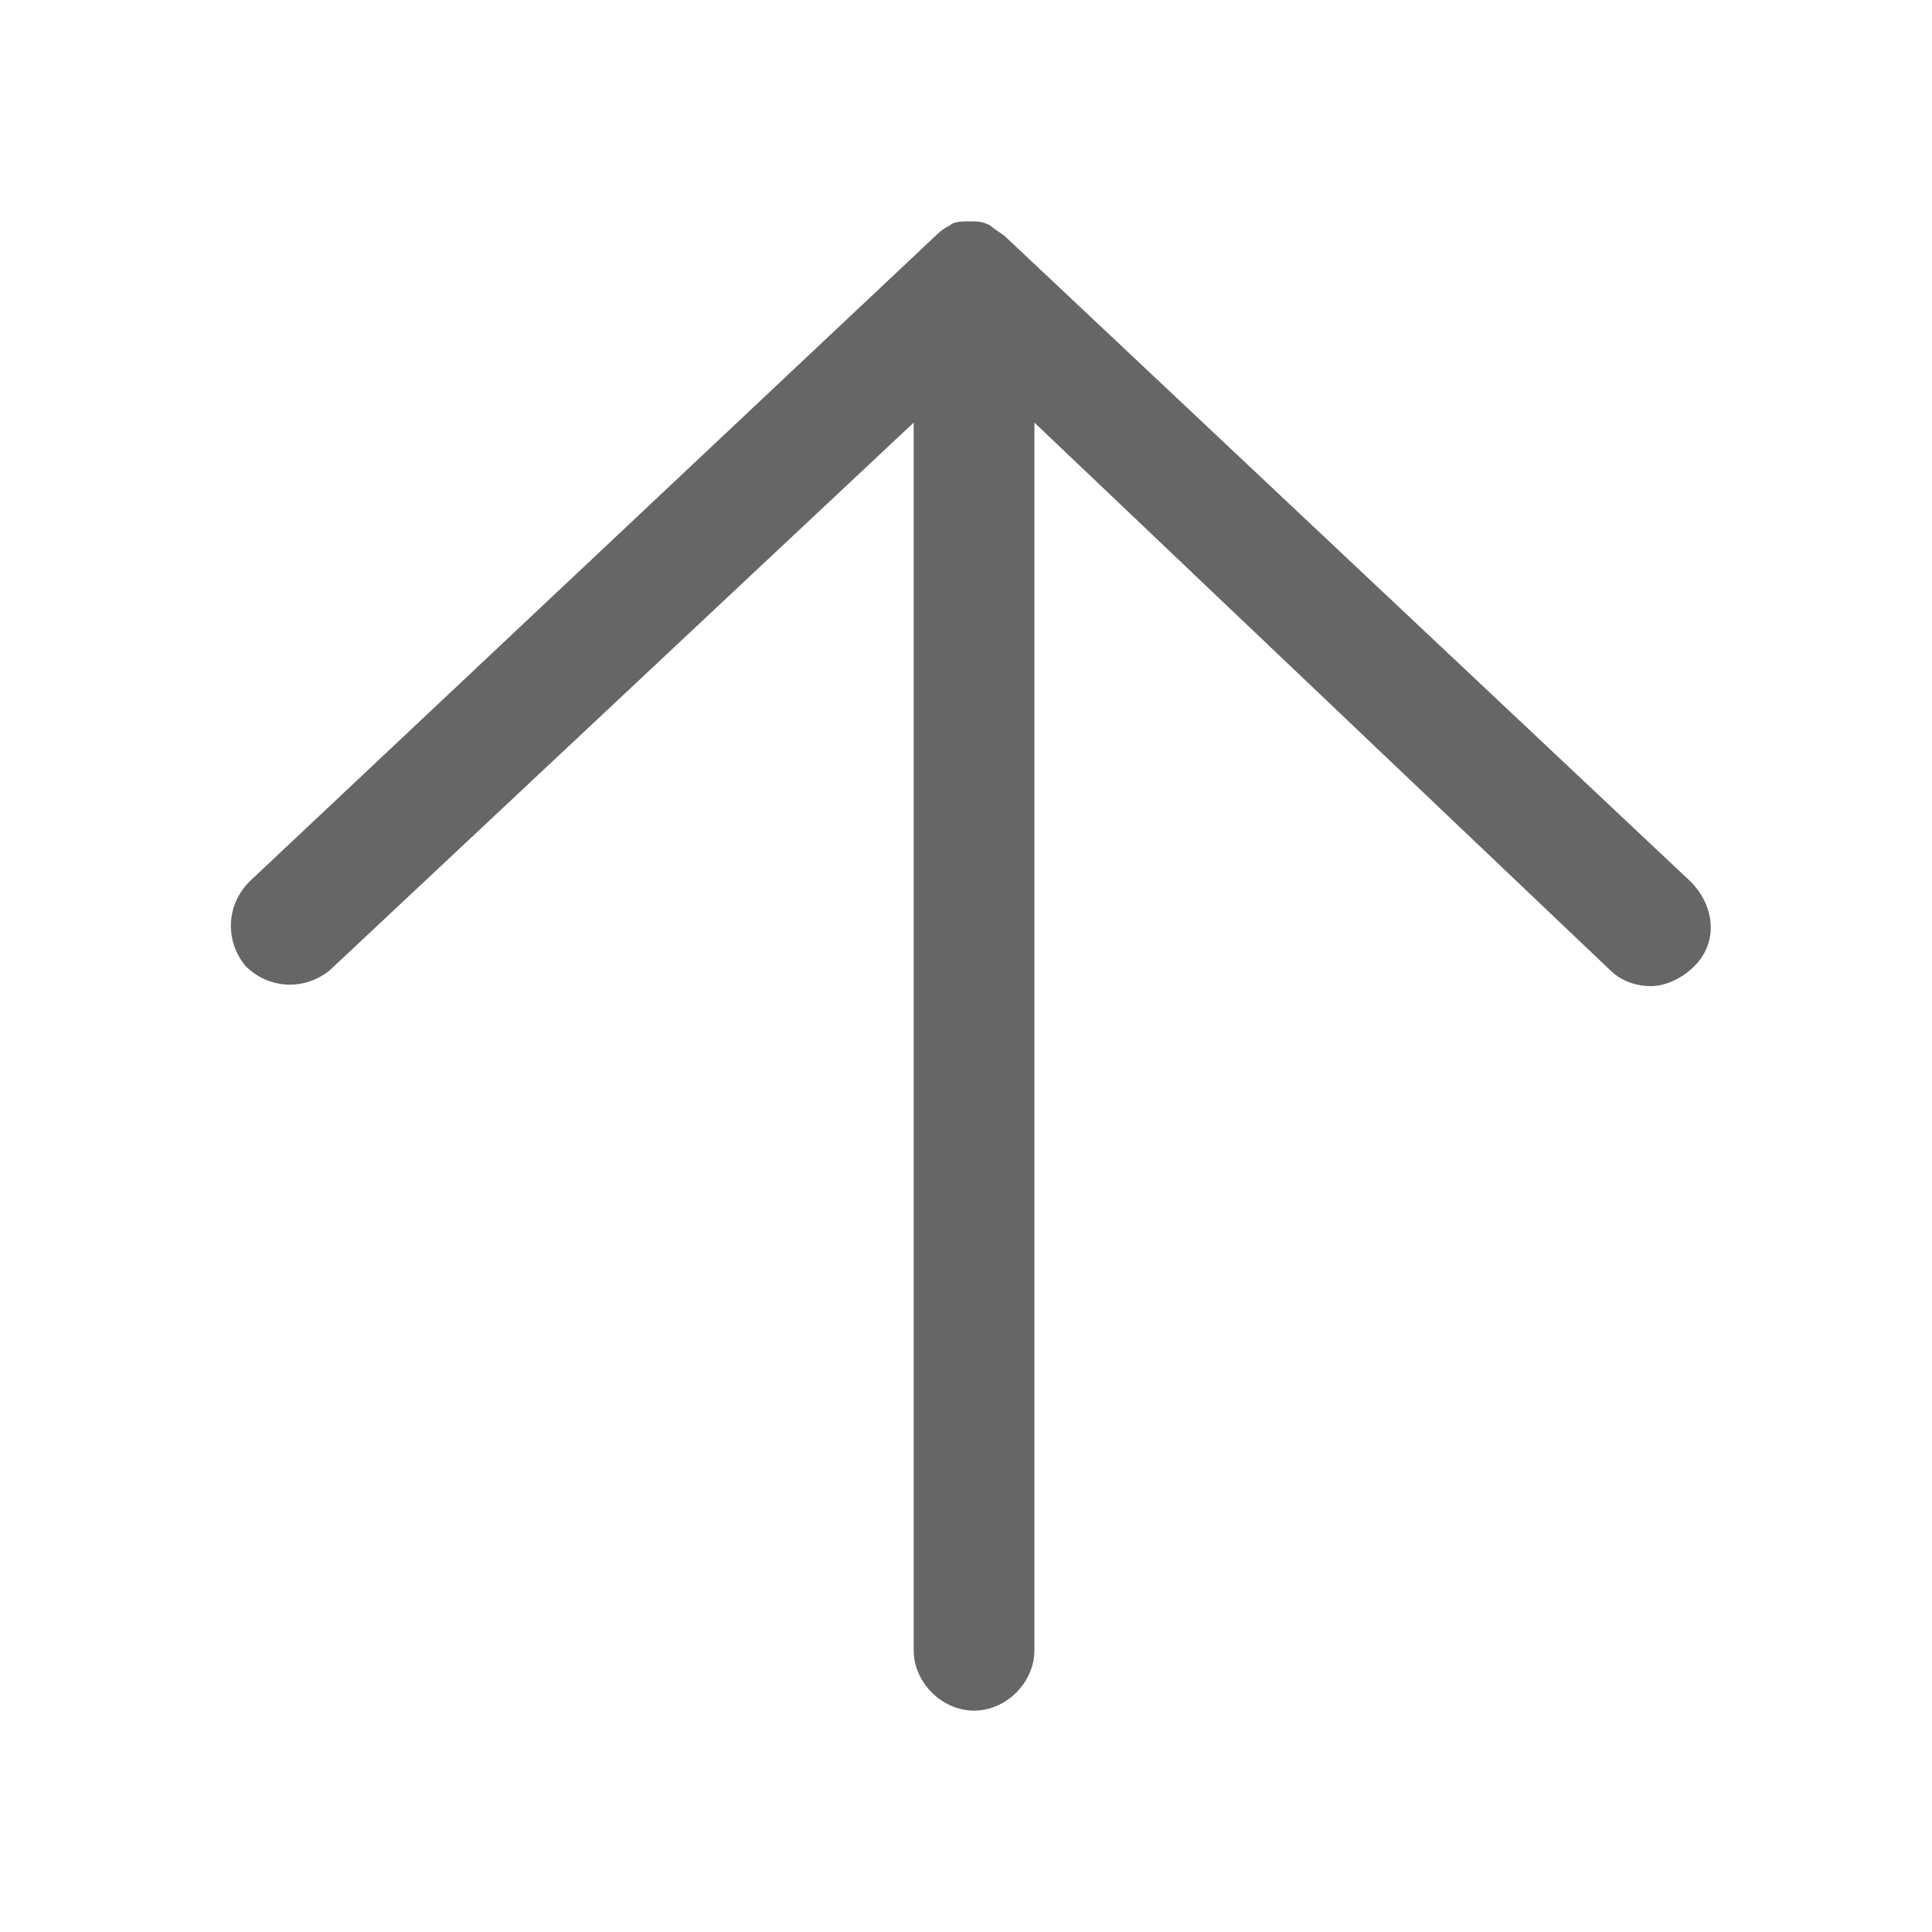
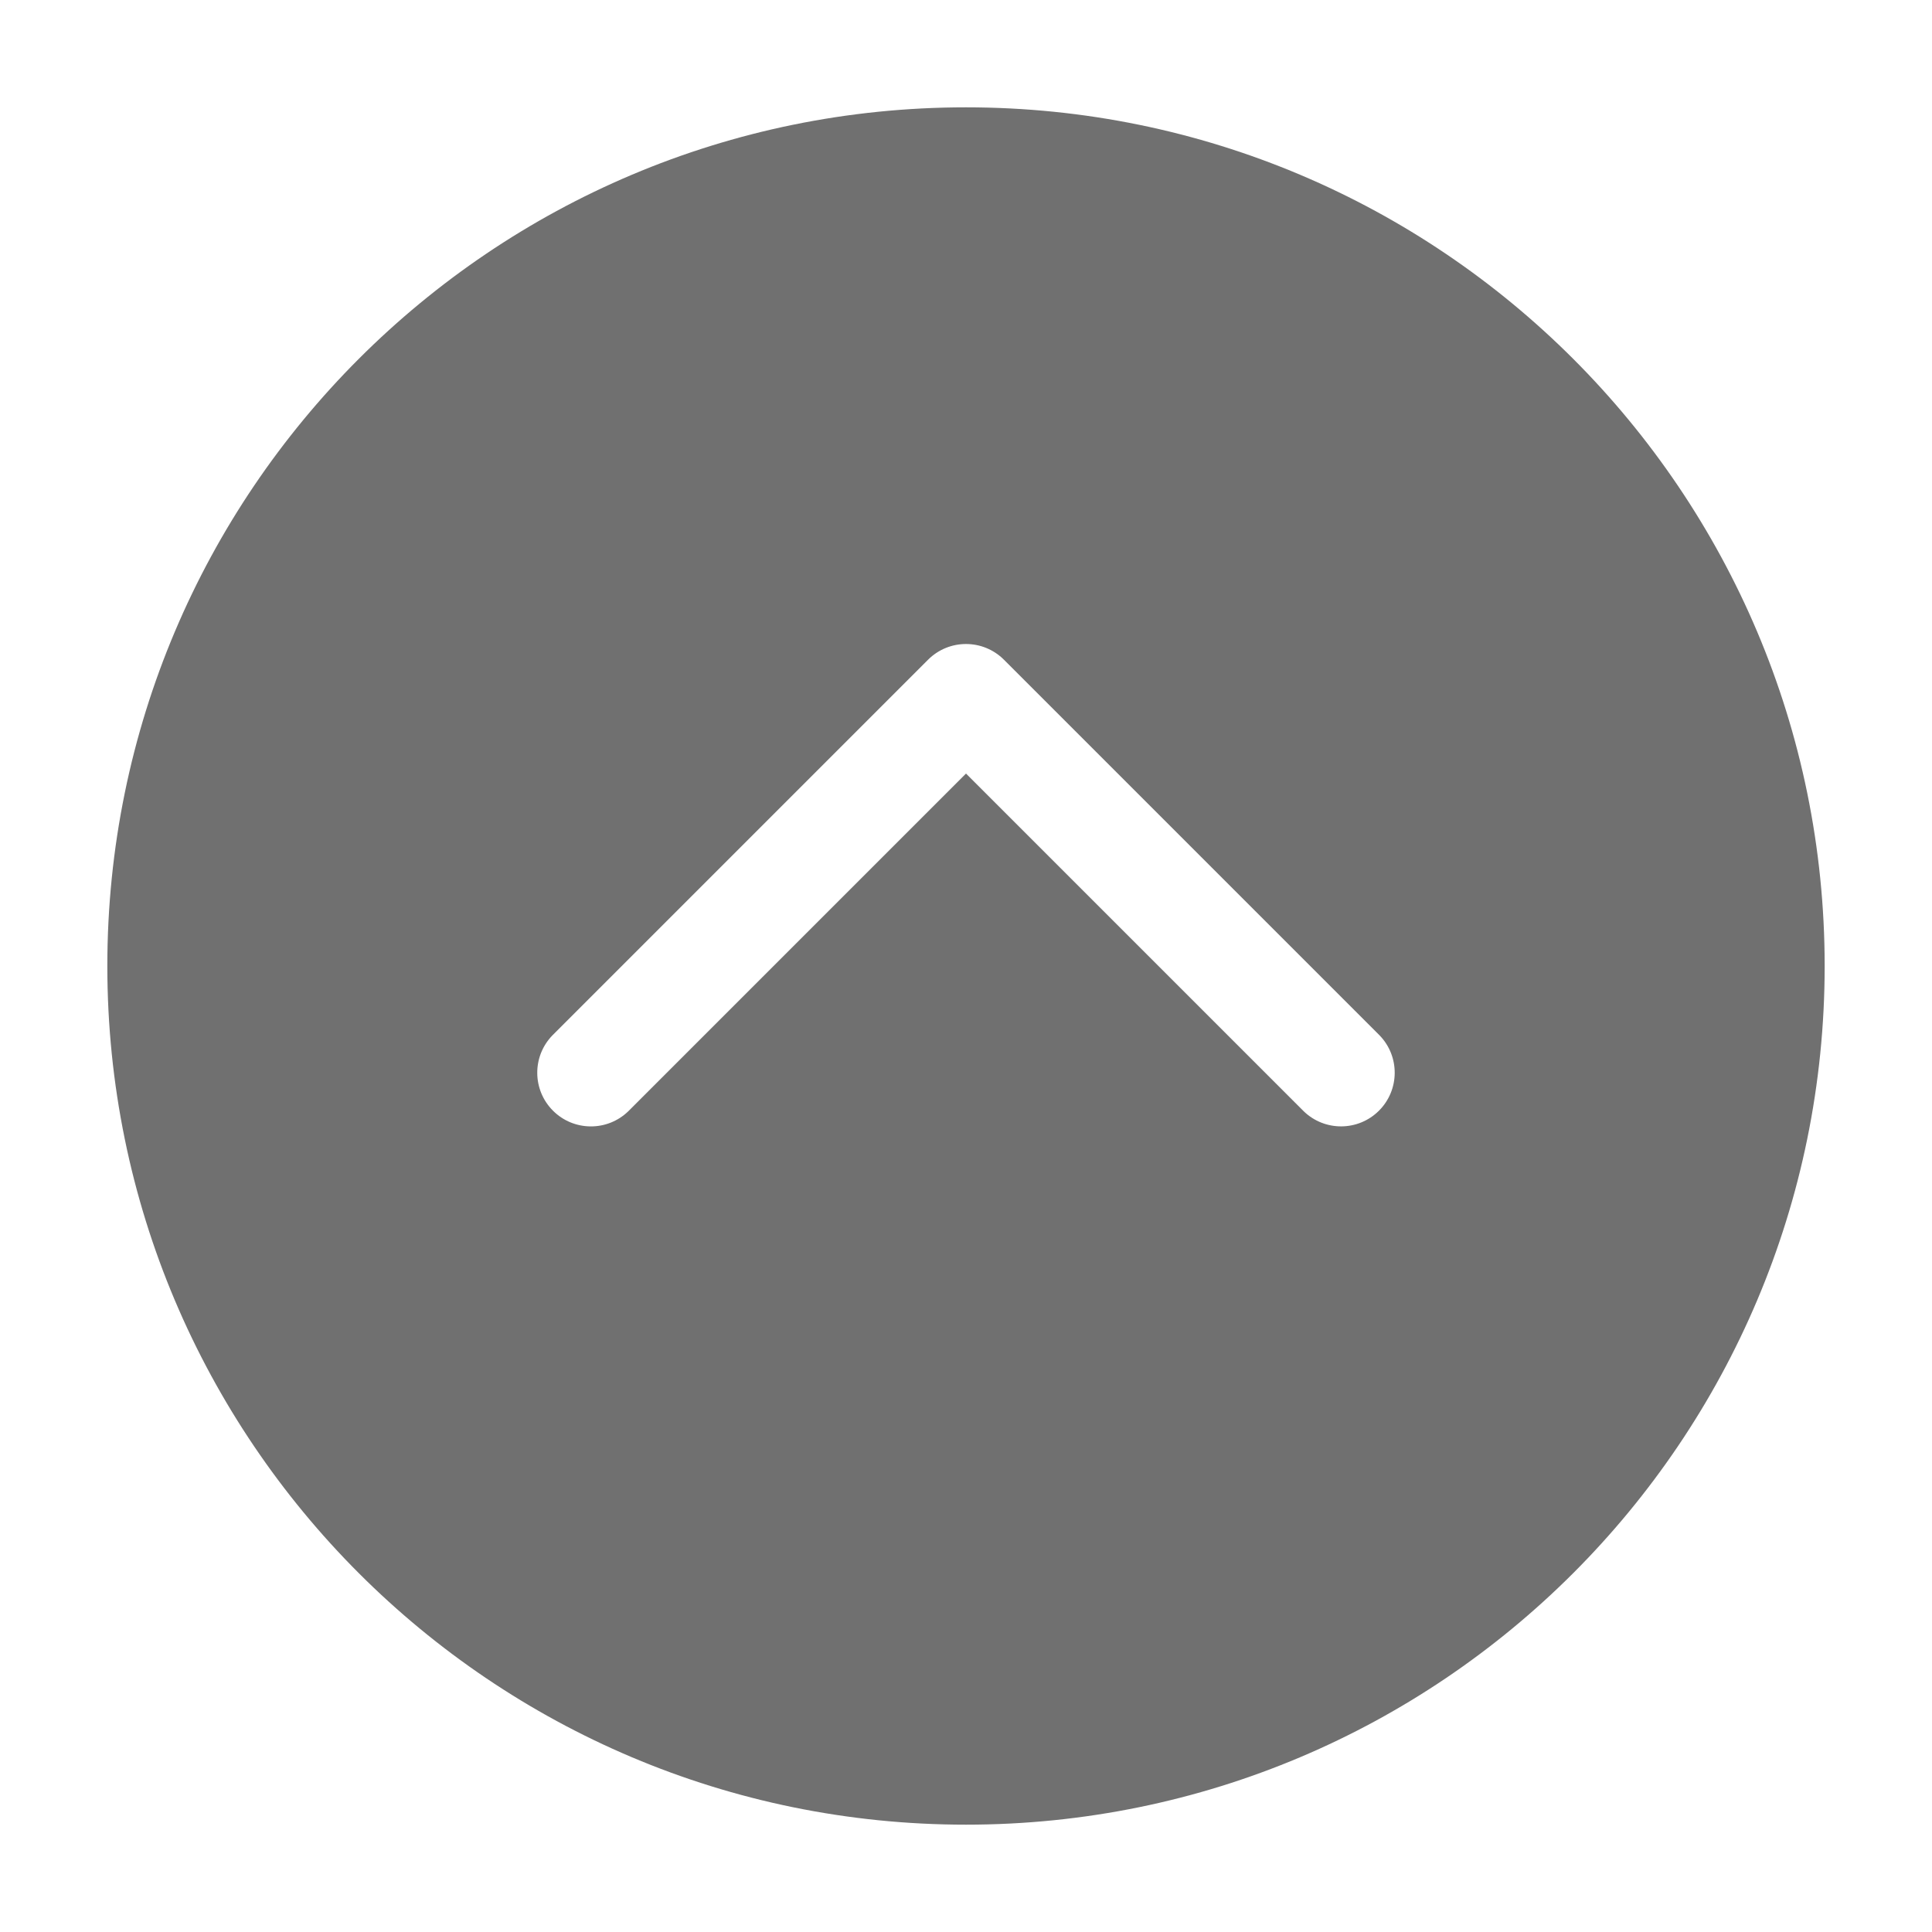
- <svg xmlns="http://www.w3.org/2000/svg" t="1676790242418" class="icon" viewBox="0 0 1024 1024" version="1.1" p-id="3379" width="30" height="30">
-   <path d="M896 467.2l-362.667-341.333c-2.133-2.133-6.4-4.267-8.533-6.4-4.267-2.133-6.4-2.133-10.667-2.133s-8.533 0-10.667 2.133c-4.267 2.133-6.4 4.267-8.533 6.4l-362.667 341.333c-12.8 12.8-12.8 32-2.133 44.8 12.8 12.8 32 12.8 44.8 2.133l309.333-290.133V874.667c0 17.067 14.933 32 32 32s32-14.933 32-32V224L853.333 514.133c6.4 6.4 14.933 8.533 21.333 8.533 8.533 0 17.067-4.267 23.467-10.667 12.8-12.8 10.667-32-2.133-44.8z" fill="#666666" p-id="3380" />
+ <svg xmlns="http://www.w3.org/2000/svg" t="1678783716461" class="icon" viewBox="0 0 1024 1024" version="1.1" p-id="4832" width="30" height="30">
+   <path d="M512 56.889c251.364 0 455.111 203.747 455.111 455.111S763.364 967.111 512 967.111 56.889 763.364 56.889 512 260.636 56.889 512 56.889z m-179 532.11l179-179 179 179a28.444 28.444 0 0 0 40.221-40.22l-199.11-199.111a28.444 28.444 0 0 0-40.221 0l-199.111 199.11A28.444 28.444 0 0 0 332.999 589z" p-id="4833" fill="#707070" />
</svg>
